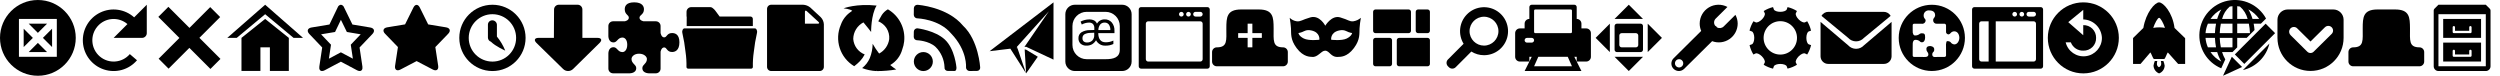
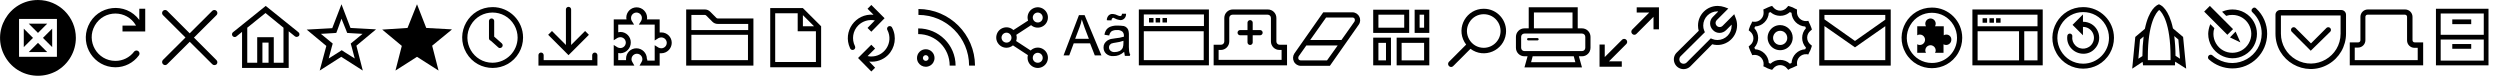
<svg xmlns="http://www.w3.org/2000/svg" width="1056" height="32" viewBox="0 0 1056 32" class="fieldtext">
#include icon-colors.inc.svg

-   <path id="containers" d="M1050,30h-20a2,2,0,0,1-2-2V4.414a1.03,1.03,0,0,1,.29-0.707L1030,2h20l1.71,1.707a1.03,1.03,0,0,1,.29.707V28A2,2,0,0,1,1050,30Zm0-24h-20V28h20V6Zm-2,10h-16V8h16v8Zm-4-4.5a0.5,0.5,0,0,0-1,0V13h-6V11.5a0.5,0.5,0,0,0-1,0v2a0.5,0.5,0,0,0,.5.5h7a0.5,0.5,0,0,0,.5-0.5v-2Zm4,14.5h-16V18h16v8Zm-4-4.5a0.5,0.5,0,0,0-1,0V23h-6V21.5a0.5,0.5,0,0,0-1,0v2a0.5,0.5,0,0,0,.5.5h7a0.5,0.5,0,0,0,.5-0.5v-2Z" />
-   <path id="tabs" d="M1021.98,28h-28a2,2,0,0,1-2-2V22a2,2,0,0,1,2-2H994c4.591,0,4-3,4.009-8,0.009-4.686.166-8,6.261-8h7.41c6.13,0,6.27,3.314,6.3,8,0.02,5-.59,8,4.02,8h-0.02a2,2,0,0,1,2,2v4A2,2,0,0,1,1021.98,28Z" />
-   <path id="pocket" d="M975.969,29.969A13.969,13.969,0,0,1,962,16V8.333A4.333,4.333,0,0,1,966.333,4H985.6a4.333,4.333,0,0,1,4.333,4.333V16A13.969,13.969,0,0,1,975.969,29.969Zm7.507-19.035a2.009,2.009,0,0,0-1.424.59l-0.007-.007-6.095,6.015-5.479-5.422a2,2,0,1,0-2.917,2.727l-0.01.01,5.555,5.5h0l1.518,1.5a1.9,1.9,0,0,0,2.661,0l7.558-7.459a1.979,1.979,0,0,0,.649-1.46A2,2,0,0,0,983.476,10.933Z" />
-   <path id="webIDE" d="M951.947,10a24.679,24.679,0,0,1,.362,2.691L949,16h-4v4l-2,2h-4.393a14.261,14.261,0,0,0,1.358,3.076l-1.716,3.777A15,15,0,1,1,957.175,7.825L955,10h-3.053ZM938.292,26.023A17.1,17.1,0,0,1,936.54,22h-2.819A12.445,12.445,0,0,0,938.292,26.023ZM932.616,20h3.437a25.331,25.331,0,0,1-.462-4h-3.978A12.38,12.38,0,0,0,932.616,20Zm0-10a12.38,12.38,0,0,0-1,4h3.978a25.331,25.331,0,0,1,.462-4h-3.437Zm1.105-2h2.819a17.093,17.093,0,0,1,1.752-4.023A12.444,12.444,0,0,0,933.721,8ZM943,2.613c-0.393.031-.777,0.093-1.158,0.16A10.229,10.229,0,0,0,938.607,8H943V2.613ZM943,10h-4.914a24.566,24.566,0,0,0-.467,4H943V10Zm0,6h-5.381a24.566,24.566,0,0,0,.467,4H943V16Zm2-2h5.381a24.566,24.566,0,0,0-.467-4H945v4Zm1.158-11.227c-0.381-.067-0.765-0.128-1.158-0.16V8h4.393A10.229,10.229,0,0,0,946.158,2.773Zm3.55,1.2A17.093,17.093,0,0,1,951.46,8h2.819A12.444,12.444,0,0,0,949.708,3.977ZM947.068,28.3L939,32l3.726-8.047ZM944,23l13-13,4,4L948,27Zm3.4,6.6,11.2-11.2A15,15,0,0,1,947.4,29.6Z" />
-   <path id="app" d="M920.044,27.006l-4.354-4.863c-0.39.4-1.028,2.507-1.49,2.769h-4.4c-0.459-.262-1.094-2.375-1.484-2.769l-4.153,4.863H901V16.067l4.353-4.271C906.443,5.26,910.259,1,912,1s5.7,4.26,6.515,10.8L923,16.135V27.006h-2.956Zm-8.036-19.48c-0.61,0-1.819,2.268-2.484,4.251a14.406,14.406,0,0,1,2.535-.224,14.627,14.627,0,0,1,2.423.2C913.818,9.782,912.613,7.526,912.008,7.526Zm-0.762,18.23a4.106,4.106,0,0,0-.165,1.17,1.493,1.493,0,0,0,.858,1.466,1.535,1.535,0,0,0,.957-1.466,4.071,4.071,0,0,0-.165-1.17h1.079a9.949,9.949,0,0,1,.544,1.973A3.6,3.6,0,0,1,912,31.014a3.686,3.686,0,0,1-2.352-3.337,9.384,9.384,0,0,1,.544-1.921h1.051Z" />
-   <path id="forget" d="M880,31a15,15,0,1,1,15-15A15,15,0,0,1,880,31ZM879.963,8.208V4.159l-6.328,5.2,6.328,5.524v-4.27A5.279,5.279,0,0,1,885.391,16,5.233,5.233,0,0,1,880,21.391a5.406,5.406,0,0,1-5.28-3.516h-2.189A7.773,7.773,0,0,0,887.852,16,8.115,8.115,0,0,0,879.963,8.208Z" />
-   <path id="sidebars" d="M862,29H834a1,1,0,0,1-1-1V4a1,1,0,0,1,1-1h28a1,1,0,0,1,1,1V28A1,1,0,0,1,862,29ZM840,9h-3a1,1,0,0,0-1,1V25a1,1,0,0,0,1,1h3V9Zm3,17h16a1,1,0,0,0,1-1V10a1,1,0,0,0-1-1H843V26Zm8-20.986a0.991,0.991,0,1,0,1,.99A0.995,0.995,0,0,0,851,5.015Zm3,0a0.991,0.991,0,1,0,1,.99A0.995,0.995,0,0,0,854,5.015ZM859,5h-2a1,1,0,0,0,0,2h2A1,1,0,0,0,859,5Z" />
-   <path id="addon-generic" d="M815.988,2.013a13.987,13.987,0,1,1-13.975,14A14,14,0,0,1,815.988,2.013ZM814.923,4.4a2.112,2.112,0,0,0-2.371,2,2.064,2.064,0,0,0,.547,1.585,0.884,0.884,0,0,1,.285.717,1.458,1.458,0,0,1-1.706,1.329h-3.2a0.581,0.581,0,0,0-.552.584c-0.011.061,0,2.462,0,2.462a2.445,2.445,0,0,0,.289,1.489,0.8,0.8,0,0,0,.841.411,2.8,2.8,0,0,0,1.6-.487,1.632,1.632,0,0,1,1.221-.428c1.108,0,1.293.45,1.293,1.856,0,1.013-.469,1.931-1.262,1.931a1.054,1.054,0,0,1-.969-0.384,2.6,2.6,0,0,0-1.718-.63,0.99,0.99,0,0,0-1,.485c-0.339.544-.3,1.255-0.3,2.768,0,2.015,0,3.248,0,3.285a0.591,0.591,0,0,0,.552.668h3.2c1.072,0,2.874.361,2.874-1.05a1.611,1.611,0,0,0-.458-1.111,1.685,1.685,0,0,1-.377-1.149c0-.285-0.068-1.283,1.668-1.283,0.071,0,1.634.148,1.634,1.346a1.388,1.388,0,0,1-.245,1.04A1.4,1.4,0,0,0,816.185,23c0,1.5,1.683,1.039,2.213,1.039,1.884,0,2.763.017,3.031,0a0.628,0.628,0,0,0,.585-0.634C822,22.875,822,22.735,822,19.861a6.582,6.582,0,0,1,.172-2.259,0.642,0.642,0,0,1,.657-0.231,1.869,1.869,0,0,1,1.047.384,2.142,2.142,0,0,0,1.625,1.006c1.386,0,2.125-1.622,2.125-2.779,0-1.232-.628-2.754-2.158-2.754a2.029,2.029,0,0,0-1.516.723,1.384,1.384,0,0,1-.876.584,1.131,1.131,0,0,1-1.067-.877V10.738a0.734,0.734,0,0,0-.56-0.709c-0.012,0-1.881,0-3.34,0a1.407,1.407,0,0,1-1.541-1.389,1.292,1.292,0,0,1,.279-0.984,1.8,1.8,0,0,0,.548-1.283C817.392,5.666,817.042,4.4,814.923,4.4Z" />
-   <path id="mail" d="M787.333,16a4.507,4.507,0,0,1-6.666,0L769.39,6.7A3.349,3.349,0,0,1,772.333,5h23.334a3.348,3.348,0,0,1,2.943,1.7Zm-6.666,3.143a4.507,4.507,0,0,0,6.666,0L799,9.243V23.857A3.242,3.242,0,0,1,795.667,27H772.333A3.243,3.243,0,0,1,769,23.857V9.243Z" />
-   <path id="settings" d="M763.005,16c0,1.307.425,2.516,1.03,2.728L765,19.068a13.308,13.308,0,0,1-1.644,3.956l-0.921-.443c-0.578-.278-1.733.276-2.657,1.2s-1.478,2.079-1.2,2.657l0.444,0.923a13.357,13.357,0,0,1-3.964,1.622l-0.333-.949c-0.212-.6-1.421-1.03-2.728-1.03s-2.516.425-2.728,1.03l-0.34.969a13.322,13.322,0,0,1-3.956-1.644l0.443-.921c0.278-.578-0.276-1.733-1.2-2.657s-2.08-1.478-2.658-1.2l-0.923.444a13.366,13.366,0,0,1-1.622-3.964l0.949-.333C740.57,18.516,741,17.308,741,16s-0.425-2.516-1.03-2.728l-0.971-.341a13.255,13.255,0,0,1,1.667-3.946l0.9,0.433c0.578,0.278,1.733-.276,2.658-1.2s1.478-2.08,1.2-2.657l-0.433-.9A13.261,13.261,0,0,1,748.932,3l0.34,0.969C749.484,4.57,750.693,5,752,5s2.516-.425,2.728-1.03L755.068,3a13.321,13.321,0,0,1,3.956,1.644l-0.443.921c-0.277.577,0.276,1.733,1.2,2.657s2.079,1.478,2.657,1.2l0.923-.444a13.337,13.337,0,0,1,1.622,3.964l-0.949.333C763.43,13.485,763.005,14.693,763.005,16ZM752,8.946A7.054,7.054,0,1,0,759.054,16,7.054,7.054,0,0,0,752,8.946Z" />
-   <path id="developer" d="M724.986,11.177a2.978,2.978,0,0,1,.246.367,2.361,2.361,0,0,0,2.835-.346l4.975-4.932A7.808,7.808,0,0,1,734,9.952a7.969,7.969,0,0,1-10.791,7.435L711.4,29.075a3.192,3.192,0,0,1-4.486,0,3.125,3.125,0,0,1,0-4.447l11.675-11.563a7.863,7.863,0,0,1-.64-3.113,7.974,7.974,0,0,1,11.725-7.014l-4.972,4.929a2.307,2.307,0,0,0-.246,2.964A3.066,3.066,0,0,1,724.986,11.177ZM709.25,25A1.747,1.747,0,1,0,711,26.748,1.746,1.746,0,0,0,709.25,25Z" />
-   <path id="fullscreen" d="M696,22V10l6,6Zm-14,2h12l-6,6Zm11-2H683a1,1,0,0,1-1-1V11a1,1,0,0,1,1-1h10a1,1,0,0,1,1,1V21A1,1,0,0,1,693,22Zm-1-7a1,1,0,0,0-1-1h-6a1,1,0,0,0-1,1v4a1,1,0,0,0,1,1h6a1,1,0,0,0,1-1V15ZM688,2l6,6H681.982Zm-8,8V22l-6-6Z" />
-   <path id="print" d="M670,26h-4V24h-1l3,6H644l2-4h-4a2,2,0,0,1-2-2V14a2,2,0,0,1,2-2h2V10a2,2,0,0,1,2-2V3a1,1,0,0,1,1-1h18a1,1,0,0,1,1,1V8a2,2,0,0,1,2,2v2h2a2,2,0,0,1,2,2V24A2,2,0,0,1,670,26Zm-24,0,1-2h-1v2Zm1-10h-2a1,1,0,0,0,0,2h2A1,1,0,0,0,647,16ZM664,4.5a0.5,0.5,0,0,0-.5-0.5h-15a0.5,0.5,0,0,0-.5.5v9a0.5,0.5,0,0,0,.5.5h15a0.5,0.5,0,0,0,.5-0.5v-9ZM662.222,24H649.778L648,28h16Z" />
-   <path id="search" d="M626.853,23.318a10.074,10.074,0,0,1-5.361-1.545l-6.611,6.619a2.028,2.028,0,0,1-2.87,0l-0.4-.4a2.033,2.033,0,0,1,0-2.873l6.618-6.627A10.137,10.137,0,1,1,626.853,23.318Zm0-16.254a6.1,6.1,0,1,0,6.088,6.1A6.092,6.092,0,0,0,626.853,7.064Z" />
-   <path id="tabGroups" d="M603,28H591a1,1,0,0,1-1-1V17a1,1,0,0,1,1-1h12a1,1,0,0,1,1,1V27A1,1,0,0,1,603,28Zm0-14h-4a1,1,0,0,1-1-1V5a1,1,0,0,1,1-1h4a1,1,0,0,1,1,1v8A1,1,0,0,1,603,14Zm-8,0H581a1,1,0,0,1-1-1V5a1,1,0,0,1,1-1h14a1,1,0,0,1,1,1v8A1,1,0,0,1,595,14Zm-14,2h6a1,1,0,0,1,1,1V27a1,1,0,0,1-1,1h-6a1,1,0,0,1-1-1V17A1,1,0,0,1,581,16Z" />
-   <path id="privateBrowsing" d="M574.273,11.973c-0.122,2.136.37,4.688-2.4,8.367-2.953,3.926-5.886,3.626-6.44,3.685-3.322.354-3.76-2.62-5.7-2.62-1.7,0-3.083,2.955-5.578,2.62-0.552-.074-3.487.241-6.44-3.685-2.768-3.679-2.276-6.231-2.4-8.367a41.419,41.419,0,0,0-.553-4.451,5.372,5.372,0,0,0,3.056,1.484c1.722,0.119,2.044-.61,5.678-1.662,3.929-1.137,6.3,3.522,6.3,3.522s2.668-4.591,6.3-3.522,3.78,1.78,5.5,1.662a6.249,6.249,0,0,0,3.232-1.484A41.574,41.574,0,0,0,574.273,11.973Zm-20.315.895c-2.148-.479-3.049.339-3.969,0.688a7.615,7.615,0,0,1-1.534.4s0.123,1.246,2.276,2.314,6.569,0.517,6.569.517S557.769,13.718,553.958,12.868ZM569.6,13.557c-0.92-.349-1.821-1.167-3.969-0.688-3.811.85-3.342,3.918-3.342,3.918s4.416,0.551,6.569-.517,2.276-2.314,2.276-2.314A7.615,7.615,0,0,1,569.6,13.557Z" />
-   <path id="new-tab" d="M541.977,28h-28a2,2,0,0,1-2-2V22a2,2,0,0,1,2-2H514c4.591,0,4-3,4.009-8,0.009-4.686.166-8,6.26-8h7.415c6.126,0,6.271,3.314,6.293,8,0.023,5-.592,8,4.023,8h-0.023a2,2,0,0,1,2,2v4A2,2,0,0,1,541.977,28ZM533,14h-4V10h-2v4h-4v2h4v4h2V16h4V14Z" />
-   <path id="new-window" d="M510,29H482a1,1,0,0,1-1-1V4a1,1,0,0,1,1-1h28a1,1,0,0,1,1,1V28A1,1,0,0,1,510,29ZM499,5.015a0.991,0.991,0,1,0,1,.99A0.995,0.995,0,0,0,499,5.015Zm3,0a0.991,0.991,0,1,0,1,.99A0.995,0.995,0,0,0,502,5.015ZM507,5h-2a1,1,0,0,0,0,2h2A1,1,0,0,0,507,5Zm1,5a1,1,0,0,0-1-1H485a1,1,0,0,0-1,1V25a1,1,0,0,0,1,1h22a1,1,0,0,0,1-1V10Z" />
-   <path id="encoding" d="M474,30H454a4,4,0,0,1-4-4V6a4,4,0,0,1,4-4h20a4,4,0,0,1,4,4V26A4,4,0,0,1,474,30Zm-1-19a6,6,0,0,0-6-6h-8a6,6,0,0,0-6,6v8a6,6,0,0,0,6,6h8c3.314,0,6-.686,6-4V11Zm-5.953,6.863a7.6,7.6,0,0,0,1.655-.171,7.822,7.822,0,0,0,1.587-.552v1.445a8.416,8.416,0,0,1-1.567.532,8.014,8.014,0,0,1-1.714.161A4.231,4.231,0,0,1,462.964,17a4.931,4.931,0,0,1-1.753,1.758,4.724,4.724,0,0,1-2.271.518,3.547,3.547,0,0,1-2.5-.83,3,3,0,0,1-.9-2.325,2.846,2.846,0,0,1,1.211-2.447,6.7,6.7,0,0,1,3.692-.952l1.8-.059V12a2.632,2.632,0,0,0-.566-1.86,2.271,2.271,0,0,0-1.729-.6,6.575,6.575,0,0,0-3,.82l-0.508-1.24a7.934,7.934,0,0,1,3.623-.918,4.438,4.438,0,0,1,2.076.425,2.656,2.656,0,0,1,1.206,1.353A3.647,3.647,0,0,1,464.7,8.653a3.833,3.833,0,0,1,1.909-.469,3.787,3.787,0,0,1,3.008,1.3,5.1,5.1,0,0,1,1.133,3.472V14H463.9Q463.98,17.863,467.047,17.863ZM462.2,13.819l-1.543.068a5.31,5.31,0,0,0-2.617.611,1.837,1.837,0,0,0-.8,1.646,1.673,1.673,0,0,0,.522,1.363,2.092,2.092,0,0,0,1.382.435,3.013,3.013,0,0,0,2.237-.825,3.16,3.16,0,0,0,.82-2.329V13.819Zm6.808-1.114a3.81,3.81,0,0,0-.625-2.344,2.124,2.124,0,0,0-1.8-.82,2.3,2.3,0,0,0-1.861.811,4.028,4.028,0,0,0-.786,2.354h5.069Z" />
-   <path id="share" d="M433.425,19.753l-0.658.08,0-.08L443.07,4.742l-13.5,15.01,0.154,0.45-0.494.06,0.547,0.094,3.651,10.653L426.77,20.562l-8.777,1.067L445,1V25.188Zm0,1.231,4.938,2.986-4.938,7.04-0.6-10.129Z" />
-   <path id="feed" d="M412.68,29.958l-3.1.031a1.516,1.516,0,0,1-1.538-1.516s0.687-7.114-6.308-14.356c-5.1-6.065-14.151-6.358-14.151-6.358a1.517,1.517,0,0,1-1.6-1.451l0.031-2.833a1.463,1.463,0,0,1,1.538-1.451s12.628,0.807,19.264,8.856c6.554,6.143,7.213,17.593,7.213,17.593A1.337,1.337,0,0,1,412.68,29.958Zm-25.159-18s7.416,0.88,11.585,4.753c4.264,3.961,4.9,11.794,4.9,11.794,0,0.832-.112,1.474-0.952,1.474l-2.852-.031a1.321,1.321,0,0,1-1.235-1.537,12.715,12.715,0,0,0-3.786-8.6c-2.877-2.641-7.694-2.8-7.694-2.8a1.437,1.437,0,0,1-1.521-1.412L386,13.371A1.436,1.436,0,0,1,387.521,11.96Zm2.488,10.03a4.012,4.012,0,1,1-4,4.012A4,4,0,0,1,390.009,21.989Z" />
-   <path id="sync" d="M381.914,17.518a13.937,13.937,0,0,1-.8,3.367,10.892,10.892,0,0,1-5.084,6.587,23.381,23.381,0,0,0,2.531,1.884,51.867,51.867,0,0,1-8.176.671c-0.073.012-.145-0.233-0.218-0.221l-0.009.219a19.383,19.383,0,0,1-5.989-1.271,10.818,10.818,0,0,0,3.225-4.19,16.7,16.7,0,0,0,1.216-6.063,36.351,36.351,0,0,0,2.73,4.119,8.152,8.152,0,0,0,4.263-6.1,7.53,7.53,0,0,0-1.165-4.689,7.645,7.645,0,0,0-3.463-2.839c0.461-.872,1-1.847,1.513-2.674a7.385,7.385,0,0,1,2.559-2.383A13.959,13.959,0,0,1,381.914,17.518ZM367.96,13.509s-2.271-2.971-3.244-4.054a8.006,8.006,0,0,0-4.306,7.011,7.6,7.6,0,0,0,4.837,6.526,11.93,11.93,0,0,1-1.982,2.818,21.3,21.3,0,0,1-2.45,2.158,13.955,13.955,0,0,1-5.641-17.528,10.883,10.883,0,0,1,4.232-5.453c0.189-.147.382-0.287,0.577-0.424-0.8-.739-3.667-1.049-3.667-1.049s5.431-2.093,13.959-1.16C367.87,6.295,367.96,13.509,367.96,13.509Z" />
-   <path id="save" d="M346.25,30h-20.5A1.755,1.755,0,0,1,324,28.25V3.75A1.755,1.755,0,0,1,325.75,2h13.5a5.164,5.164,0,0,1,3.033,1.19L346.717,7.3A4.6,4.6,0,0,1,348,10.241V28.25A1.755,1.755,0,0,1,346.25,30ZM345.774,9.293l-5-4.586C340.347,4.318,340,4.45,340,5v5h5.455C346.055,10,346.2,9.682,345.774,9.293Z" />
-   <path id="open" d="M319.749,13.924a67.491,67.491,0,0,0-1.34,7.977,37.552,37.552,0,0,0-.4,6.4,0.708,0.708,0,0,1-.714.7H290.679a0.709,0.709,0,0,1-.715-0.7,37.552,37.552,0,0,0-.4-6.4,67.491,67.491,0,0,0-1.34-7.977C287.973,12.779,288.606,12,289,12h29.974C319.368,12,320,12.779,319.749,13.924Zm-29.682-6.9h-0.076V5.019a1.987,1.987,0,0,1,1.968-2.006h8.105c1.087,0,2.276,1.755,2.276,1.755l1.635,2.222,13-.009a1.012,1.012,0,0,1,1.025,1V11H290.048Z" />
-   <path id="addOns" d="M277.051,30.97a1.987,1.987,0,0,0,1.977-2V21.86s0.3-1.829,1.515-1.829,1.088,1.934,3.356,1.934c1.133,0,3.085-.581,3.085-4.082s-1.952-3.924-3.085-3.924c-2.268,0-2.138,1.828-3.356,1.828s-1.515-1.881-1.515-1.881V10.994a1.988,1.988,0,0,0-1.977-2h-5.2s-1.725-.3-1.725-1.515,1.882-1.3,1.882-3.565c0-1.131-.632-2.926-4.135-2.926s-3.977,1.8-3.977,2.926c0,2.268,1.724,2.349,1.724,3.565S263.9,8.993,263.9,8.993h-4.951a1.989,1.989,0,0,0-1.976,2l0,3.906s-0.211,3.015,2.213,3.015c1.528,0,1.732-2.057,3.742-2.057,1,0,2.019.941,2.019,3.02S263.932,22,262.932,22c-2.01,0-2.214-2.055-3.742-2.055-2.424,0-2.213,2.909-2.213,2.909l0,6.115a1.988,1.988,0,0,0,1.976,2h6.638s3.154,0.212,3.154-2.214c0-1.528-1.991-1.824-1.991-3.835,0-1,1.109-2.238,3.19-2.238s3.314,1.238,3.314,2.238c0,2.012-1.928,2.307-1.928,3.835,0,2.425,3.154,2.214,3.154,2.214h2.572Z" />
-   <path id="downloads" d="M253.285,18.118L242.09,29.126a3.008,3.008,0,0,1-4.242,0L226.59,18.118c-1.166-1.166-.772-2.121.879-2.121h6.5l0.062-12a2.027,2.027,0,0,1,2.032-2H244a2,2,0,0,1,2,2V16h6.406C254.057,16,254.451,16.952,253.285,18.118Z" />
-   <path id="history" d="M208.007,30.007a14,14,0,1,1,14-14A14,14,0,0,1,208.007,30.007Zm0-24.007a10.008,10.008,0,1,0,10,10.008A10,10,0,0,0,208.007,6ZM206.1,15.9V10.412a1.829,1.829,0,0,1,1.829-1.829,1.951,1.951,0,0,1,1.965,1.829v5.032a22.977,22.977,0,0,1,3.52,5.939s-4.106-1.8-6.059-3.773A1.811,1.811,0,0,1,206.1,15.9Z" />
-   <path id="bookmark-filled" d="M188.4,11.546l-2.241-.371-5.3-.872-1.354-2.728v0l-1.09-2.192-1.088-2.2c-0.743-1.5-1.96-1.5-2.7,0l-1.089,2.2-1.088,2.192v0L171.1,10.3l-5.295.872-2.242.371c-1.677.275-2.093,1.49-.928,2.7l5.452,5.634-0.834,5.464L166.879,27.8c-0.253,1.643.766,2.348,2.264,1.576L171.2,28.3l2.051-1.071a0.007,0.007,0,0,0,.005,0l2.726-1.427,2.725,1.427a0.016,0.016,0,0,0,.007,0l2.048,1.071,2.06,1.082c1.5,0.772,2.514.068,2.266-1.576l-0.376-2.461-0.828-5.464,5.444-5.628C190.5,13.037,190.08,11.821,188.4,11.546Z" />
-   <path id="Bookmark-hollow" d="M144,8.365l1.725,3.526,0.79,1.616,1.773,0.3,4.069,0.681-3.007,3.153-1.182,1.24,0.254,1.7,0.63,4.207-3.426-1.821-1.639-.871-1.639.871-3.423,1.819,0.632-4.2,0.255-1.7-1.184-1.241-3-3.15,4.111-.683,1.79-.3,0.787-1.636L144,8.365M143.984,2a1.671,1.671,0,0,0-1.351,1.139l-3.472,7.213-7.582,1.259c-1.675.279-2.091,1.509-.926,2.735l5.445,5.709-1.207,8.031c-0.183,1.207.3,1.914,1.151,1.914a2.448,2.448,0,0,0,1.111-.317l6.832-3.631,6.832,3.631a2.447,2.447,0,0,0,1.11.317c0.85,0,1.333-.707,1.152-1.914l-1.2-8.031,5.438-5.7c1.165-1.229.749-2.461-.926-2.74l-7.527-1.259-3.527-7.213A1.668,1.668,0,0,0,143.984,2h0Z" />
-   <path id="home" d="M124,16L112,6,100,16H96L112,2l16,14h-4Zm-2,0v13.96h-8V20h-4v9.96h-8V16l10-8Z" />
-   <path id="stop" d="M93.121,24.879l-4.243,4.243-8.9-8.9L71.206,29l-4.2-4.2,8.774-8.774-8.9-8.9,4.243-4.243,8.9,8.9L88.794,3l4.2,4.2L84.222,15.98Z" />
-   <path id="reload" d="M62,14a2,2,0,0,1-2,2H48l5.833-5.833a8.993,8.993,0,1,0,1,12.686l3.035,2.6A13,13,0,1,1,56.669,7.331L62,2V14Z" />
-   <path id="placeholder" fill-rule="evenodd" d="M16,0A16,16,0,1,1,0,16,16,16,0,0,1,16,0ZM8,24V8H24V24H8Zm14-2h0Zm-2.121,0L16,18.121,12.121,22h7.757Zm-6-6L10,12.121v7.757Zm-1.757-6L16,13.879,19.879,10H12.121Zm6,6L22,19.879V12.121Z" />
+   <path d="m 158.843,12.4 -10.8,-0.6 -3.8,-10 -3.9,10.1 -10.8,0.6 8.3,6.9 -2.8,10.4 9.1,-5.8 9.1,5.8 -2.7,-10.5 z m -13.3,9.6 -1.2,-0.8 -1.2,0.8 -4.3,2.7 1.3,-4.9 0.4,-1.4 -1.1,-0.9 -3.9,-3.2 5.1,-0.3 1.4,-0.1 0.5,-1.3 1.7,-4.7 1.9,4.7 0.5,1.3 1.4,0.1 5.1,0.3 -3.9,3.2 -1.1,0.9 0.4,1.4 1.3,4.9 z" id="Bookmark-hollow" />
+   <path d="m 190.733,12.49 0.11,-0.09 -10.8,-0.6 -3.9,-10 -4,10 -10.7,0.7 8.28,6.88 -2.68,10.42 9.1,-5.8 9.1,5.8 -2.7,-10.5 8.3,-6.8 z" id="bookmark-filled" />
+   <path d="m 126.043,13.6 -13.8,-11.1 -13.8,11.1 c -0.693,0.539 -0.542,1.626 0.271,1.956 0.377,0.154 0.807,0.094 1.129,-0.156 l 2.4,-1.94 V 28.7 h 19.7 V 13.22 l 2.7,2.18 c 0.218,0.112 0.456,0.18 0.7,0.2 0.331,-0.047 0.643,-0.186 0.9,-0.4 0.393,-0.495 0.302,-1.216 -0.2,-1.6 z m -12.6,12.9 h -2.6 V 18 h 2.6 z m 6.3,0 h -4.1 V 15.7 h -7 v 10.8 h -4.2 V 11.7 l 7.7,-6.2 7.6,6.2 z" id="home" />
+   <path d="m 81.923,15.88 9.52,-9.48 c 0.693,-0.693 0.376,-1.876 -0.571,-2.129 -0.439,-0.118 -0.907,0.007 -1.229,0.329 l -9.52,9.48 -9.48,-9.48 c -0.693,-0.693 -1.876,-0.376 -2.129,0.571 -0.118,0.439 0.007,0.907 0.329,1.229 l 9.5,9.45 -9.5,9.45 c -0.499,0.496 -0.499,1.304 0,1.8 0.481,0.535 1.319,0.535 1.8,0 l 9.5,-9.45 9.5,9.45 c 0.231,0.254 0.557,0.399 0.9,0.4 0.323,-0.007 0.637,-0.112 0.9,-0.3 0.499,-0.496 0.499,-1.304 0,-1.8 z" id="stop" />
+   <path d="m 51.743,13.3 h 9.6 V 3.7 h -2.5 v 4.72 c -5.75,-7.744 -17.728,-6.359 -21.559,2.493 -3.574,8.257 2.462,17.478 11.459,17.507 3.908,0.005 7.585,-1.852 9.9,-5 0.616,-0.77 0.167,-1.918 -0.807,-2.066 -0.452,-0.069 -0.907,0.109 -1.193,0.466 -1.873,2.471 -4.8,3.916 -7.9,3.9 -7.698,-0.002 -12.507,-8.337 -8.656,-15.002 3.851,-6.666 13.473,-6.663 17.32,0.004 0.019,0.033 0.038,0.065 0.056,0.098 h -5.72 z" id="reload" />
+   <path d="m 362.543,10.7 c 1.84,-1.818 4.467,-2.595 7,-2.07 l -3.1,3.17 1.6,1.6 5.6,-5.7 -5.6,-5.6 -1.6,1.6 2.53,2.53 c -7.62,-0.695 -13.135,7.12 -9.927,14.067 0.032,0.068 0.064,0.136 0.097,0.203 0.191,0.375 0.579,0.608 1,0.6 0.165,-0.043 0.332,-0.077 0.5,-0.1 0.543,-0.284 0.764,-0.947 0.5,-1.5 -1.482,-2.928 -0.918,-6.477 1.4,-8.8 z m 12.5,12.6 c 3.078,-3.054 3.808,-7.757 1.8,-11.6 -0.339,-0.793 -1.409,-0.921 -1.926,-0.231 -0.269,0.359 -0.298,0.843 -0.074,1.231 2.696,5.244 -1.296,11.44 -7.186,11.153 -0.401,-0.02 -0.801,-0.071 -1.194,-0.153 l 3.18,-3.18 -1.6,-1.62 -5.6,5.6 5.6,5.7 1.6,-1.6 -2.5,-2.6 c 2.905,0.331 5.805,-0.66 7.9,-2.7 z" id="sync" />
+   <path d="M 208.743,15.47 V 8.9 c 0,-0.847 -0.917,-1.376 -1.65,-0.953 -0.34,0.197 -0.55,0.56 -0.55,0.953 v 7.3 c 0.022,0.465 0.335,0.865 0.78,1 l 3.12,2.8 c 0.178,0.198 0.434,0.307 0.7,0.3 0.343,-0.001 0.67,-0.146 0.9,-0.4 0.422,-0.467 0.377,-1.189 -0.1,-1.6 z m -0.7,-12.47 c -9.892,0.039 -16.032,10.771 -11.053,19.318 4.979,8.548 17.344,8.499 22.257,-0.087 1.103,-1.928 1.687,-4.109 1.696,-6.331 0.028,-7.136 -5.764,-12.928 -12.9,-12.9 z m 0,23.5 c -8.16,0 -13.26,-8.833 -9.18,-15.9 4.08,-7.067 14.28,-7.067 18.36,0 0.93,1.611 1.42,3.439 1.42,5.3 -0.038,5.838 -4.762,10.562 -10.6,10.6 z" id="history" />
+   <path d="M 240.16 2.898 C 239.971 2.895 239.777 2.941 239.594 3.047 C 239.254 3.244 239.043 3.607 239.043 4 L 239.043 19 L 233.143 13.1 L 231.543 14.699 L 240.143 23.301 L 248.744 14.699 L 247.143 13.1 L 241.244 19 L 241.244 4 C 241.244 3.365 240.727 2.908 240.16 2.898 z M 228.561 22.199 C 228.371 22.196 228.177 22.242 227.994 22.348 C 227.654 22.545 227.443 22.908 227.443 23.301 L 227.443 27.699 L 252.344 27.699 L 252.344 23.301 C 252.339 22.696 251.849 22.204 251.244 22.199 C 250.639 22.204 250.148 22.696 250.143 23.301 L 250.143 25.4 L 229.643 25.4 L 229.643 23.301 C 229.643 22.666 229.128 22.209 228.561 22.199 z " id="downloads" />
+   <path d="m 279.343,13.7 h -0.7 V 8.2 h -5.4 c 0.082,-0.224 0.116,-0.462 0.1,-0.7 -0.022,-2.421 -1.979,-4.378 -4.4,-4.4 -2.437,-0.017 -4.417,1.963 -4.4,4.4 0,0.2 0.1,0.5 0.1,0.7 h -5.4 V 17 l 1.6,-1 v 0 c 0.371,-0.193 0.782,-0.296 1.2,-0.3 1.771,0 2.877,1.917 1.992,3.45 -0.411,0.712 -1.17,1.15 -1.992,1.15 -0.418,-0.004 -0.829,-0.107 -1.2,-0.3 v 0 l -1.6,-1 v 8.7 h 8.7 l -0.9,-1.6 c -0.205,-0.33 -0.309,-0.712 -0.3,-1.1 0,-1.771 1.917,-2.877 3.45,-1.992 0.712,0.411 1.15,1.17 1.15,1.992 0.009,0.388 -0.095,0.77 -0.3,1.1 l -0.9,1.6 h 8.5 v -5.2 h 0.7 c 2.421,-0.022 4.378,-1.979 4.4,-4.4 0.017,-2.437 -1.963,-4.417 -4.4,-4.4 z m 0,6.7 c -0.418,-0.004 -0.829,-0.107 -1.2,-0.3 l -1.6,-1 v 6.5 h -3.1 c 0.009,-0.28 -0.06,-0.557 -0.2,-0.8 -0.022,-2.421 -1.979,-4.378 -4.4,-4.4 -2.437,-0.017 -4.417,1.963 -4.4,4.4 v 0.6 h -3.3 v -3 c 0.296,0.064 0.597,0.098 0.9,0.1 2.474,-0.081 4.429,-2.125 4.4,-4.6 0.017,-2.437 -1.963,-4.417 -4.4,-4.4 -0.304,0.006 -0.606,0.05 -0.9,0.13 V 10.4 h 6.7 l -1,-1.6 c -0.193,-0.371 -0.296,-0.782 -0.3,-1.2 0,-1.771 1.917,-2.877 3.45,-1.992 0.712,0.411 1.15,1.17 1.15,1.992 -0.004,0.418 -0.107,0.829 -0.3,1.2 l -1,1.6 h 6.7 v 6.7 l 1.6,-1 c 0.371,-0.193 0.782,-0.296 1.2,-0.3 1.771,0 2.877,1.917 1.992,3.45 -0.411,0.712 -1.17,1.15 -1.992,1.15 z" id="addOns" />
+   <path d="m 339.143,3.42 v 0 h -13.8 v 25 h 21.5 V 11.1 Z m 4.71,7.68 h -4.71 V 6.39 Z m 0.79,15.1 h -17.2 V 5.6 h 9.5 v 7.6 h 7.7 z" id="save" />
+   <path d="m 438.343,20.1 c -1.123,10e-4 -2.2,0.442 -3,1.23 l -6.13,-4 c 0.317,-0.841 0.342,-1.764 0.07,-2.62 l 6.25,-4.08 c 2.506,2.163 6.413,0.803 7.034,-2.449 0.62,-3.251 -2.512,-5.955 -5.638,-4.867 -1.737,0.605 -2.897,2.247 -2.886,4.086 0.007,0.442 0.081,0.88 0.22,1.3 l -6.2,4 c -2.426,-2.263 -6.392,-1.052 -7.139,2.181 -0.748,3.233 2.285,6.062 5.458,5.092 0.545,-0.166 1.052,-0.439 1.491,-0.803 l 6.31,4.12 c -0.094,0.362 -0.141,0.736 -0.14,1.11 0,3.31 3.583,5.379 6.45,3.724 2.867,-1.655 2.867,-5.793 0,-7.448 -0.654,-0.377 -1.395,-0.576 -2.15,-0.576 z m 0,-14.8 c 1.158,0.005 2.095,0.942 2.1,2.1 0.029,1.172 -0.928,2.129 -2.1,2.1 -1.617,0 -2.627,-1.75 -1.819,-3.15 0.376,-0.65 1.069,-1.05 1.819,-1.05 z m -13.2,12.7 c -1.617,0 -2.627,-1.75 -1.819,-3.15 0.809,-1.4 2.829,-1.4 3.638,0 0.184,0.319 0.281,0.681 0.281,1.05 0.029,1.172 -0.928,2.129 -2.1,2.1 z m 13.2,8.5 c -1.172,0.029 -2.129,-0.928 -2.1,-2.1 0,-1.617 1.75,-2.627 3.15,-1.819 0.65,0.375 1.05,1.069 1.05,1.819 0.029,1.172 -0.928,2.129 -2.1,2.1 z" id="share" />
+   <path d="m 455.743,6.4 -6.5,17 h 2.4 l 1.9,-5.1 h 6.9 l 2,5.1 h 2.8 l -7.1,-17 z m 21.7,16.8 c -0.255,-0.466 -0.425,-0.974 -0.5,-1.5 -0.111,-1.23 -0.144,-2.466 -0.1,-3.7 v -2.8 c 0.036,-0.635 0.003,-1.272 -0.1,-1.9 -0.076,-0.511 -0.283,-0.993 -0.6,-1.4 -0.366,-0.433 -0.854,-0.747 -1.4,-0.9 -0.895,-0.124 -1.797,-0.191 -2.7,-0.2 -0.95,-0.036 -1.898,0.099 -2.8,0.4 -0.697,0.23 -1.319,0.645 -1.8,1.2 -0.454,0.623 -0.762,1.341 -0.9,2.1 h 0.05 c 0,0.07 0,0.12 -0.05,0.19 l 2,0.3 c 0.098,-0.703 0.455,-1.345 1,-1.8 0.674,-0.364 1.435,-0.537 2.2,-0.5 0.861,-0.092 1.723,0.16 2.4,0.7 0.435,0.494 0.651,1.144 0.6,1.8 v 0.3 c -1.204,0.367 -2.445,0.602 -3.7,0.7 -0.8,0.1 -1.4,0.2 -1.9,0.3 -0.534,0.152 -1.04,0.389 -1.5,0.7 -0.44,0.326 -0.814,0.733 -1.1,1.2 -0.284,0.484 -0.423,1.039 -0.4,1.6 0,0 0,0 0,0.06 0,0.06 0,0.09 0,0.14 0.002,0.95 0.401,1.856 1.1,2.5 0.853,0.743 1.973,1.104 3.1,1 0.786,0.022 1.568,-0.114 2.3,-0.4 0.805,-0.343 1.548,-0.816 2.2,-1.4 0.1,0.5 0.2,1 0.3,1.7 h 2.2 l -0.15,-0.4 z m -23.3,-6.8 1.9,-5 c 0.405,-1.034 0.706,-2.106 0.9,-3.2 0.3,0.9 0.7,2.1 1.2,3.5 l 1.8,4.7 z m 20.4,1.7 c 0.029,0.712 -0.073,1.424 -0.3,2.1 -0.292,0.574 -0.753,1.045 -1.32,1.35 -0.654,0.294 -1.363,0.448 -2.08,0.45 -0.656,0.051 -1.305,-0.165 -1.8,-0.6 -0.395,-0.357 -0.614,-0.868 -0.6,-1.4 -0.008,-0.357 0.097,-0.707 0.3,-1 0.137,-0.191 0.306,-0.357 0.5,-0.49 l 0.2,-0.11 c 0.583,-0.2 1.187,-0.334 1.8,-0.4 1.125,-0.136 2.231,-0.395 3.3,-0.77 z m -6.8,-9.5 h 1.8 c -0.091,-0.283 -0.014,-0.593 0.2,-0.8 0.117,-0.206 0.344,-0.323 0.58,-0.3 0.216,0.079 0.424,0.179 0.62,0.3 0.522,0.29 1.09,0.486 1.68,0.58 0.233,0.073 0.476,0.113 0.72,0.12 0.603,-0.02 1.176,-0.271 1.6,-0.7 0.509,-0.536 0.764,-1.264 0.7,-2 h -1.7 c -0.1,0.4 -0.1,0.7 -0.3,0.8 -0.15,0.122 -0.337,0.19 -0.53,0.19 -0.346,-0.048 -0.682,-0.146 -1,-0.29 -0.62,-0.331 -1.3,-0.535 -2,-0.6 h -0.2 c -0.642,-0.027 -1.263,0.229 -1.7,0.7 -0.452,0.53 -0.7,1.204 -0.7,1.9 h 0.2 z" id="encoding" />
+   <path d="m 481.043,4 v 23.6 h 29.6 V 4 Z m 27.4,21.4 h -25.3 V 13.2 h 25.3 z m 0.1,-14.4 h -25.4 V 6.1 h 25.4 z m -21.3,-3.4 h -1.9 v 1.9 h 1.9 z m 2.8,0 h -1.9 v 1.9 h 1.9 z m 2.9,0 h -1.9 v 1.9 h 1.9 z" id="new-window" />
+   <path d="m 532.243,12.7 h -3.1 V 9.6 c 0,-0.847 -0.917,-1.376 -1.65,-0.953 -0.34,0.197 -0.55,0.56 -0.55,0.953 v 3.1 h -3.1 c -0.847,0 -1.376,0.917 -0.953,1.65 0.197,0.34 0.56,0.55 0.953,0.55 h 3.1 v 3 c 0.005,0.605 0.495,1.095 1.1,1.1 0.571,0.002 1.048,-0.432 1.1,-1 v -3.1 h 3.1 c 0.847,0 1.376,-0.917 0.953,-1.65 -0.197,-0.34 -0.56,-0.55 -0.953,-0.55 z m 8.3,6.2 c -0.78,0.017 -1.417,-0.62 -1.4,-1.4 V 7.6 c 0.006,-1.991 -1.609,-3.606 -3.6,-3.6 h -14.8 c -1.99,-0.006 -3.606,1.609 -3.6,3.6 v 9.9 c 0.017,0.78 -0.62,1.417 -1.4,1.4 h -3.1 v 8.7 h 31 v -8.7 z m 0.8,6.4 h -26.6 v -4.2 h 0.9 c 1.991,0.006 3.606,-1.609 3.6,-3.6 V 7.6 c -0.017,-0.78 0.62,-1.417 1.4,-1.4 h 14.8 c 0.78,-0.017 1.417,0.62 1.4,1.4 v 9.9 c -0.011,1.993 1.607,3.611 3.6,3.6 h 0.9 z" id="new-tab" />
+   <path d="m 1019.943,17.9 c -0.497,0 -0.9,-0.403 -0.9,-0.9 V 7.1 c -0.011,-1.708 -1.392,-3.089 -3.1,-3.1 h -15.8 c -1.707,0.011 -3.089,1.392 -3.1,3.1 V 17 c 0,0.497 -0.403,0.9 -0.9,0.9 h -3.6 v 9.7 h 31 v -9.7 z m 1.3,7.5 h -26.6 v -5.3 h 1.4 c 1.708,-0.011 3.089,-1.392 3.1,-3.1 V 7.1 c 0,-0.497 0.403,-0.9 0.9,-0.9 h 15.8 c 0.497,0 0.9,0.403 0.9,0.9 v 10 c 0.011,1.708 1.392,3.089 3.1,3.1 h 1.4 z" id="tabs" />
+   <path d="m 589.943,27.6 h 13.8 V 15.9 h -13.8 z m 5.3,-23.5 h -15.2 v 9.8 h 15.2 z m -3.2,14 h 9.5 v 7.4 h -9.5 z m 5.5,-14 v 9.8 h 6.2 V 4.1 Z m -4.4,7.6 h -10.9 V 6.2 h 10.9 z m 8.4,0 h -1.9 V 6.2 h 1.9 z m -21.5,15.9 h 7.5 V 15.9 h -7.5 z m 2.2,-9.5 h 3.2 v 7.4 h -3.2 z" id="tabGroups" />
+   <path d="m 626.743,3.7 c -7.228,-0.013 -11.76,7.804 -8.157,14.071 0.215,0.372 0.454,0.729 0.717,1.069 l -7.26,7.26 c -0.499,0.496 -0.499,1.304 0,1.8 0.481,0.535 1.319,0.535 1.8,0 l 7.28,-7.28 c 5.789,4.342 14.107,0.789 14.973,-6.396 0.675,-5.604 -3.708,-10.536 -9.353,-10.524 z m 0,16.5 c -5.466,0 -8.882,-5.917 -6.149,-10.65 2.733,-4.733 9.565,-4.733 12.298,0 0.623,1.079 0.951,2.304 0.951,3.55 -0.016,3.914 -3.186,7.084 -7.1,7.1 z" id="search" />
+   <path d="m 685.143,16.8 -7.3,7.3 v -5.3 h -2.2 v 9.4 h 9.4 v -2.3 h -5.4 l 7.3,-7.3 c 0.693,-0.693 0.376,-1.876 -0.571,-2.129 -0.439,-0.118 -0.907,0.007 -1.229,0.329 z m 6.2,-13.7 v 2.2 h 5.3 l -7.2,7.2 c -0.499,0.496 -0.499,1.304 0,1.8 0.481,0.535 1.319,0.535 1.8,0 l 7.2,-7.2 v 5.3 h 2.3 V 3.1 Z" id="fullscreen" />
+   <path d="m 733.143,7.6 -0.6,-1.6 -4.9,4.9 c -0.686,0.7 -1.814,0.7 -2.5,0 -0.306,-0.326 -0.484,-0.753 -0.5,-1.2 0.016,-0.447 0.194,-0.874 0.5,-1.2 l 4.9,-4.9 -1.6,-0.6 c -0.934,-0.32 -1.913,-0.488 -2.9,-0.5 -4.589,-0.011 -8.311,3.711 -8.3,8.3 -0.005,0.744 0.096,1.485 0.3,2.2 l -9.3,9.2 c -2.232,2.232 -1.211,6.044 1.839,6.861 1.415,0.38 2.925,-0.025 3.961,-1.061 l 9.2,-9.3 c 5.284,1.462 10.507,-2.517 10.5,-8 0.004,-1.063 -0.2,-2.116 -0.6,-3.1 z m -1.7,3.3 c 0,3.314 -2.686,6 -6,6 -0.72,0.013 -1.435,-0.123 -2.1,-0.4 l -0.7,-0.3 -10.2,10.2 c -0.725,0.701 -1.875,0.701 -2.6,0 -0.667,-0.738 -0.667,-1.862 0,-2.6 l 10.3,-10.2 -0.3,-0.7 c -0.277,-0.665 -0.413,-1.38 -0.4,-2.1 0,-3.314 2.686,-6 6,-6 0.11,-0.013 0.22,0.023 0.3,0.1 l -2.2,2.2 c -0.775,0.724 -1.21,1.74 -1.2,2.8 0.015,1.055 0.446,2.061 1.2,2.8 0.724,0.775 1.74,1.21 2.8,1.2 1.055,-0.015 2.061,-0.446 2.8,-1.2 l 2.3,-2.3 z" id="developer" />
+   <path d="M 748.543 2.5 L 747.844 2.699 C 747.06 2.99 746.291 3.324 745.543 3.699 L 744.844 4 L 744.943 5.1 C 745.136 7.44 743.184 9.392 740.844 9.199 L 740.143 9.1 L 739.844 9.801 C 739.41 10.52 739.073 11.292 738.844 12.1 L 738.643 12.801 L 739.244 13.301 C 741.114 14.782 741.114 17.619 739.244 19.1 L 738.643 19.6 L 738.844 20.301 C 739.135 21.085 739.469 21.852 739.844 22.6 L 740.143 23.301 L 740.844 23.199 C 743.184 23.006 745.136 24.961 744.943 27.301 L 744.844 28 L 745.543 28.301 C 746.262 28.735 747.036 29.072 747.844 29.301 L 748.543 29.5 L 749.043 28.9 C 750.524 27.03 753.363 27.03 754.844 28.9 L 755.344 29.5 L 756.143 29 C 756.927 28.709 757.695 28.375 758.443 28 L 759.143 27.699 L 759.043 27 C 758.85 24.66 760.803 22.707 763.143 22.9 L 763.844 23 L 764.143 22.301 C 764.577 21.582 764.914 20.808 765.143 20 L 765.344 19.301 L 764.744 18.801 C 763.859 18.099 763.344 17.03 763.344 15.9 C 763.344 14.77 763.859 13.702 764.744 13 L 765.344 12.5 L 765.143 11.801 C 764.852 11.017 764.518 10.248 764.143 9.5 L 763.844 8.801 L 763.143 8.9 C 760.803 9.093 758.85 7.141 759.043 4.801 L 759.043 4 L 758.344 3.699 C 757.625 3.265 756.851 2.928 756.043 2.699 L 755.344 2.5 L 754.844 3.1 C 753.363 4.97 750.524 4.97 749.043 3.1 L 748.543 2.5 z M 747.834 5.1 C 748.676 5.865 749.715 6.377 750.834 6.58 C 751.193 6.649 751.558 6.685 751.924 6.689 C 752.3 6.69 752.674 6.658 753.043 6.59 C 754.162 6.387 755.201 5.874 756.043 5.109 C 756.243 5.209 756.532 5.31 756.732 5.41 C 756.919 8.533 759.41 11.024 762.533 11.211 C 762.633 11.411 762.734 11.71 762.834 11.91 C 760.699 14.226 760.699 17.793 762.834 20.109 L 762.844 20.1 C 762.744 20.3 762.643 20.601 762.543 20.801 C 759.42 20.988 756.931 23.477 756.744 26.6 C 756.544 26.7 756.243 26.8 756.043 26.9 C 753.727 24.765 750.161 24.765 747.844 26.9 C 747.644 26.8 747.343 26.7 747.143 26.6 C 747.069 25.087 746.427 23.658 745.344 22.6 C 744.277 21.53 742.853 20.89 741.344 20.801 C 741.244 20.601 741.143 20.3 741.043 20.1 C 743.178 17.784 743.178 14.216 741.043 11.9 C 741.143 11.7 741.244 11.399 741.344 11.199 C 744.467 11.012 746.956 8.523 747.143 5.4 C 747.343 5.3 747.634 5.2 747.834 5.1 z M 751.943 10.6 C 747.863 10.6 745.314 15.018 747.354 18.551 C 749.394 22.084 754.493 22.084 756.533 18.551 C 756.998 17.745 757.244 16.83 757.244 15.9 C 757.222 12.982 754.861 10.622 751.943 10.6 z M 751.943 13 C 752.954 13 753.964 13.5 754.541 14.5 C 754.804 14.956 754.943 15.473 754.943 16 C 754.972 17.669 753.612 19.029 751.943 19 C 749.634 19 748.191 16.5 749.346 14.5 C 749.923 13.5 750.933 13 751.943 13 z " id="settings" />
+   <path d="m 768.443,4 v 23.7 h 30.2 V 4 Z m 27.9,2.3 v 2 l -12.8,9 -12.9,-9.12 V 6.3 Z m -25.7,19.1 V 11 l 12.9,9 12.8,-8.94 V 25.4 Z" id="mail" />
+   <path d="m 822.143,14.6 c -0.388,-0.009 -0.77,0.095 -1.1,0.3 v -3.8 h -3.7 c 0.205,-0.33 0.309,-0.712 0.3,-1.1 0,-1.694 -1.833,-2.752 -3.3,-1.905 -0.681,0.393 -1.1,1.119 -1.1,1.905 -0.009,0.388 0.095,0.77 0.3,1.1 h -3.7 v 3.8 c 0.33,-0.205 0.712,-0.309 1.1,-0.3 1.694,0 2.752,1.833 1.905,3.3 -0.393,0.681 -1.119,1.1 -1.905,1.1 -0.388,0.009 -0.77,-0.095 -1.1,-0.3 v 3.6 h 3.7 c -0.19,-0.299 -0.294,-0.645 -0.3,-1 0,-1.694 1.833,-2.752 3.3,-1.905 0.681,0.393 1.1,1.119 1.1,1.905 0.008,0.357 -0.097,0.707 -0.3,1 h 3.6 v -3.6 c 0.33,0.205 0.712,0.309 1.1,0.3 1.211,-0.011 2.189,-0.99 2.2,-2.2 0.07,-1.203 -0.895,-2.214 -2.1,-2.2 z m -6.1,-11.4 c -9.853,0 -16.012,10.667 -11.085,19.2 4.927,8.533 17.243,8.533 22.17,0 1.124,-1.946 1.715,-4.153 1.715,-6.4 0.022,-7.078 -5.722,-12.822 -12.8,-12.8 z m 0,23.4 c -8.16,0 -13.26,-8.833 -9.18,-15.9 4.08,-7.067 14.28,-7.067 18.36,0 0.93,1.611 1.42,3.439 1.42,5.3 0.033,5.868 -4.732,10.634 -10.6,10.6 z" id="addon-generic" />
+   <path d="m 833.143,4 v 23.6 h 29.7 V 4 Z m 19.7,21.5 h -17.5 V 13.2 h 17.5 z m 7.8,-14.4 h -25.3 V 6.2 h 25.3 z m 0,14.4 h -5.6 V 13.2 h 5.6 z m -23.2,-15.9 h 1.9 V 7.7 h -1.9 z m 2.9,0 h 1.9 V 7.7 h -1.9 z m 2.8,0 h 1.9 V 7.7 h -1.9 z" id="sidebars" />
+   <path d="M 879.843,9.2 V 6.1 l -4.4,4.4 4.4,4.4 v -3.53 c 3.533,-0.039 5.784,3.761 4.051,6.84 -1.492,2.652 -5.103,3.145 -7.251,0.99 -1.007,-0.991 -1.489,-2.399 -1.3,-3.8 0.115,-0.808 -0.687,-1.438 -1.445,-1.134 -0.352,0.141 -0.601,0.459 -0.655,0.834 -0.302,2.063 0.405,4.146 1.9,5.6 1.279,1.266 3.001,1.984 4.8,2 1.812,0.049 3.559,-0.679 4.8,-2 3.657,-3.691 1.947,-9.957 -3.078,-11.279 -0.595,-0.156 -1.207,-0.231 -1.822,-0.221 z m 0.1,-6.2 c -10.007,0 -16.262,10.833 -11.258,19.5 5.003,8.667 17.513,8.667 22.516,0 1.141,-1.976 1.742,-4.218 1.742,-6.5 0,-7.18 -5.82,-13 -13,-13 z m 0,23.9 c -8.391,0 -13.635,-9.083 -9.44,-16.35 4.196,-7.267 14.684,-7.267 18.88,0 0.956,1.657 1.46,3.537 1.46,5.45 -0.016,6.013 -4.887,10.884 -10.9,10.9 z" id="forget" />
+   <path d="m 923.443,29 -1.3,-13.4 -4.29,-3.6 c -1.74,-8.21 -5,-9.76 -5.51,-10 l -0.4,-0.2 -0.4,0.2 c -0.51,0.22 -3.82,1.79 -5.55,10.18 l -4.05,3.42 -1.3,13.4 4.4,-2.88 c 0,0.18 0,0.37 0.08,0.58 l 0.1,0.9 h 13.5 v -0.9 l 0.08,-0.65 z m -3.3,-12.3 0.7,8.1 -1.91,-1.24 c -0.006,-2.785 -0.183,-5.567 -0.53,-8.33 z m -16.2,0 1.52,-1.28 c -0.337,2.744 -0.507,5.506 -0.51,8.27 l -1.71,1.11 z m 12.9,8.7 h -9.6 v -1.2 c 0,-14.7 3.6,-19 4.8,-20 1.2,1 4.8,5.3 4.8,20 z" id="app" />
+   <path d="m 953.043,3.6 c -0.4,-0.533 -1.2,-0.533 -1.6,0 -0.533,0.4 -0.533,1.2 0,1.6 2.513,2.314 3.93,5.584 3.9,9 -0.044,9.592 -10.455,15.539 -18.739,10.705 -0.737,-0.43 -1.427,-0.934 -2.061,-1.505 -0.654,-0.577 -1.688,-0.23 -1.861,0.625 -0.08,0.397 0.057,0.807 0.361,1.075 2.723,2.437 6.246,3.789 9.9,3.8 8.093,0.033 14.678,-6.507 14.7,-14.6 0.037,-4.054 -1.632,-7.937 -4.6,-10.7 z m -10.1,2.7 c 6.158,0 10.007,6.667 6.928,12 -3.079,5.333 -10.777,5.333 -13.856,0 -0.702,-1.216 -1.072,-2.596 -1.072,-4 -0.014,-0.818 0.122,-1.631 0.4,-2.4 l -1.7,-1.7 c -0.1,0.2 -0.1,0.3 -0.2,0.5 -0.425,1.155 -0.661,2.37 -0.7,3.6 0,7.929 8.584,12.884 15.45,8.919 6.867,-3.964 6.866,-13.876 0,-17.84 -1.595,-0.921 -3.408,-1.397 -5.25,-1.379 -1.371,0.015 -2.728,0.286 -4,0.8 -0.1,0 -0.2,0.1 -0.3,0.2 l 1.7,1.7 c 0.836,-0.286 1.717,-0.422 2.6,-0.4 z m 0.3,6 -9.8,-9.8 -2.4,2.4 9.8,9.8 z m 1.1,1.1 h -0.1 l -2.3,2.4 4.4,2.1 z" id="webIDE" />
+   <path d="m 303.143,7.8 c -0.232,-0.015 -0.449,-0.123 -0.6,-0.3 l -2.6,-2.6 c -0.585,-0.58 -1.376,-0.904 -2.2,-0.9 h -7.9 v 23.7 h 28.4 V 7.8 Z m 12.8,17.6 h -23.9 V 14.7 h 23.9 z m 0.1,-12.7 h -24 V 6.3 h 5.7 c 0.232,0.015 0.449,0.123 0.6,0.3 l 2.6,2.6 c 0.585,0.58 1.376,0.904 2.2,0.9 h 12.9 z" id="open" />
+   <path d="m 387.943,3.8 v 2.5 c 11.814,0.011 21.389,9.586 21.4,21.4 h 2.5 c -0.055,-13.177 -10.723,-23.845 -23.9,-23.9 z m -0.1,8.2 v 2.4 c 7.348,-0.006 13.306,5.952 13.3,13.3 h 2.5 c -0.028,-8.699 -7.101,-15.728 -15.8,-15.7 z m 3.2,8.8 c -2.046,-0.006 -3.706,1.654 -3.7,3.7 0,2.848 3.083,4.628 5.55,3.204 1.145,-0.661 1.85,-1.882 1.85,-3.204 0.006,-2.046 -1.654,-3.706 -3.7,-3.7 z m 0,4.9 c -0.924,0 -1.501,-1 -1.039,-1.8 0.214,-0.371 0.61,-0.6 1.039,-0.6 0.658,0.011 1.189,0.542 1.2,1.2 0.024,0.672 -0.528,1.224 -1.2,1.2 z" id="feed" />
+   <path d="m 574.143,7 c -0.543,-1.105 -1.669,-1.804 -2.9,-1.8 h -12.3 l -12.2,17.4 c -0.662,1.018 -0.738,2.311 -0.2,3.4 0.543,1.105 1.669,1.804 2.9,1.8 h 12.3 l 12.2,-17.4 c 0.712,-1.002 0.79,-2.322 0.2,-3.4 z m -13.6,18.5 h -11.2 c -0.387,-0.02 -0.732,-0.25 -0.9,-0.6 -0.11,-0.366 -0.074,-0.76 0.1,-1.1 l 3.25,-4.6 h 13.25 z m 11.6,-16.4 -5.52,7.8 h -13.2 l 6.72,-9.5 h 11.2 c 0.387,0.02 0.732,0.25 0.9,0.6 0.11,0.366 0.074,0.76 -0.1,1.1 z" id="privateBrowsing" />
+   <path d="M 1028.943 3.699 L 1028.943 27.6 L 1051.143 27.6 L 1051.143 3.699 L 1028.943 3.699 z M 1030.943 5.699 L 1049.143 5.699 L 1049.143 14.699 L 1030.943 14.699 L 1030.943 5.699 z M 1035.844 8.199 L 1035.844 10.199 L 1043.844 10.199 L 1043.844 8.199 L 1035.844 8.199 z M 1030.943 16.699 L 1049.143 16.699 L 1049.143 25.6 L 1030.943 25.6 L 1030.943 16.699 z M 1035.844 18.6 L 1035.844 20.6 L 1043.844 20.6 L 1043.844 18.6 L 1035.844 18.6 z " id="containers" />
+   <path d="m 16.043,0 c 8.837,0 16,7.163 16,16 0,2.809 -0.739,5.568 -2.144,8 -6.158,10.667 -21.554,10.667 -27.712,0 -6.159,-10.667 1.539,-24 13.856,-24 z m 8,24 V 8 H 8.043 v 16 z m -10.1,-8 -3.9,3.9 v -7.8 z m 2.1,2.1 3.9,3.9 h -7.8 z m 0,-4.2 -3.9,-3.9 h 7.8 z m 2.1,2.1 3.9,-3.9 v 7.8 z" id="placeholder" />
+   <path d="m 645.73,3.076 v 8.9 h -1.801 c -1.99,-0.006 -3.606,1.609 -3.6,3.6 v 4.6 c -0.006,1.991 1.61,3.606 3.6,3.6 h 1.311 l -1.311,4.701 h 24.301 l -1.311,-4.701 h 1.311 c 1.991,0.006 3.606,-1.609 3.6,-3.6 v -4.6 c 0.006,-1.991 -1.609,-3.606 -3.6,-3.6 h -1.801 V 3.076 Z m 2.199,2.199 h 16.301 v 6.701 h -16.301 z m -4,8.9 h 24.301 c 0.78,-0.017 1.417,0.62 1.4,1.4 v 4.6 c 0.017,0.78 -0.62,1.417 -1.4,1.4 h -24.301 c -0.78,0.017 -1.417,-0.62 -1.4,-1.4 v -4.6 c -0.017,-0.78 0.62,-1.417 1.4,-1.4 z m 1.6,1.9 c -0.385,0 -0.624,0.417 -0.432,0.75 0.089,0.155 0.253,0.25 0.432,0.25 h 3.9 c 0.385,0 0.626,-0.417 0.434,-0.75 -0.089,-0.155 -0.255,-0.25 -0.434,-0.25 z m 1.871,7.699 h 17.359 l 0.67,2.5 h -18.699 z" id="print" />
+   <path d="m 976.06,21.43 8.2,-8 c 0.616,-0.616 0.334,-1.667 -0.507,-1.893 -0.391,-0.104 -0.807,0.007 -1.093,0.293 l -6.5,6.5 -6.5,-6.5 c -0.616,-0.616 -1.667,-0.334 -1.893,0.507 -0.104,0.391 0.007,0.807 0.293,1.093 z m 12.9,-17.2 h -25.8 c -1.105,0 -2,0.895 -2,2 v 8 c 0,11.47 12.417,18.639 22.35,12.904 4.61,-2.662 7.45,-7.581 7.45,-12.904 V 6.23 c 0,-1.105 -0.895,-2 -2,-2 z m -0.3,10 c 0,9.699 -10.5,15.762 -18.9,10.912 -3.898,-2.251 -6.3,-6.41 -6.3,-10.912 V 6.53 h 25.2 z" id="pocket" />
</svg>
